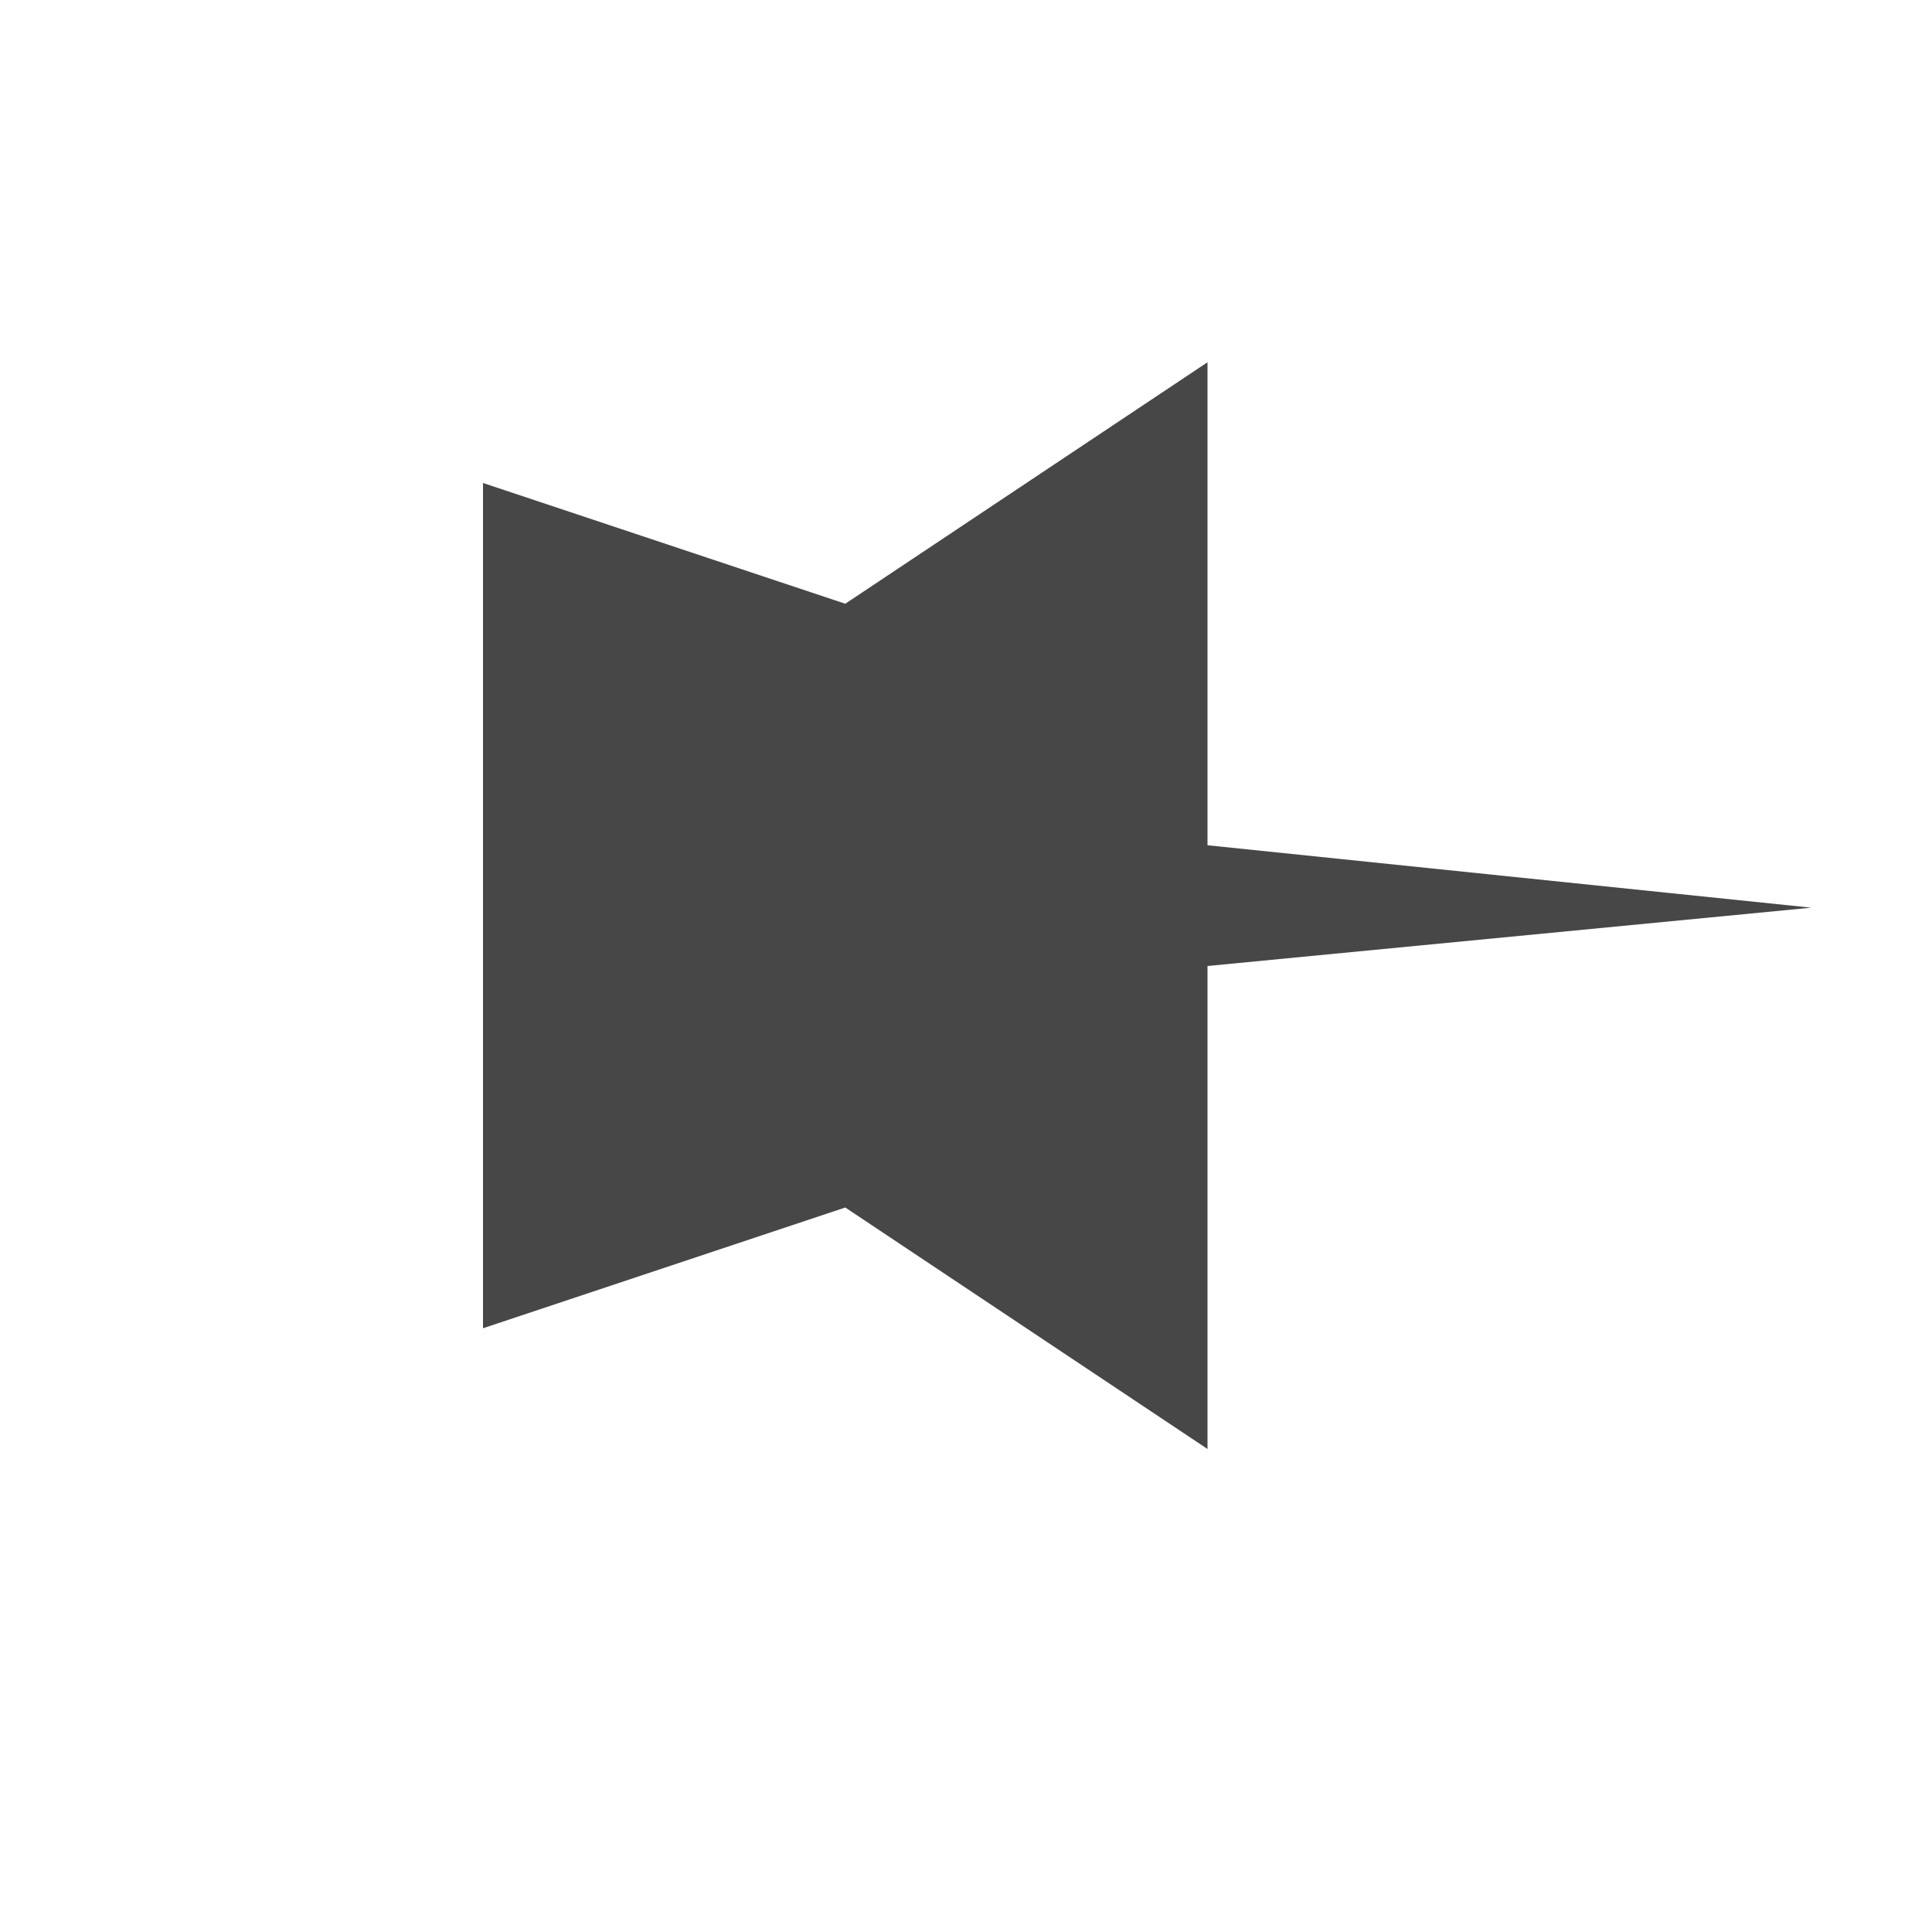
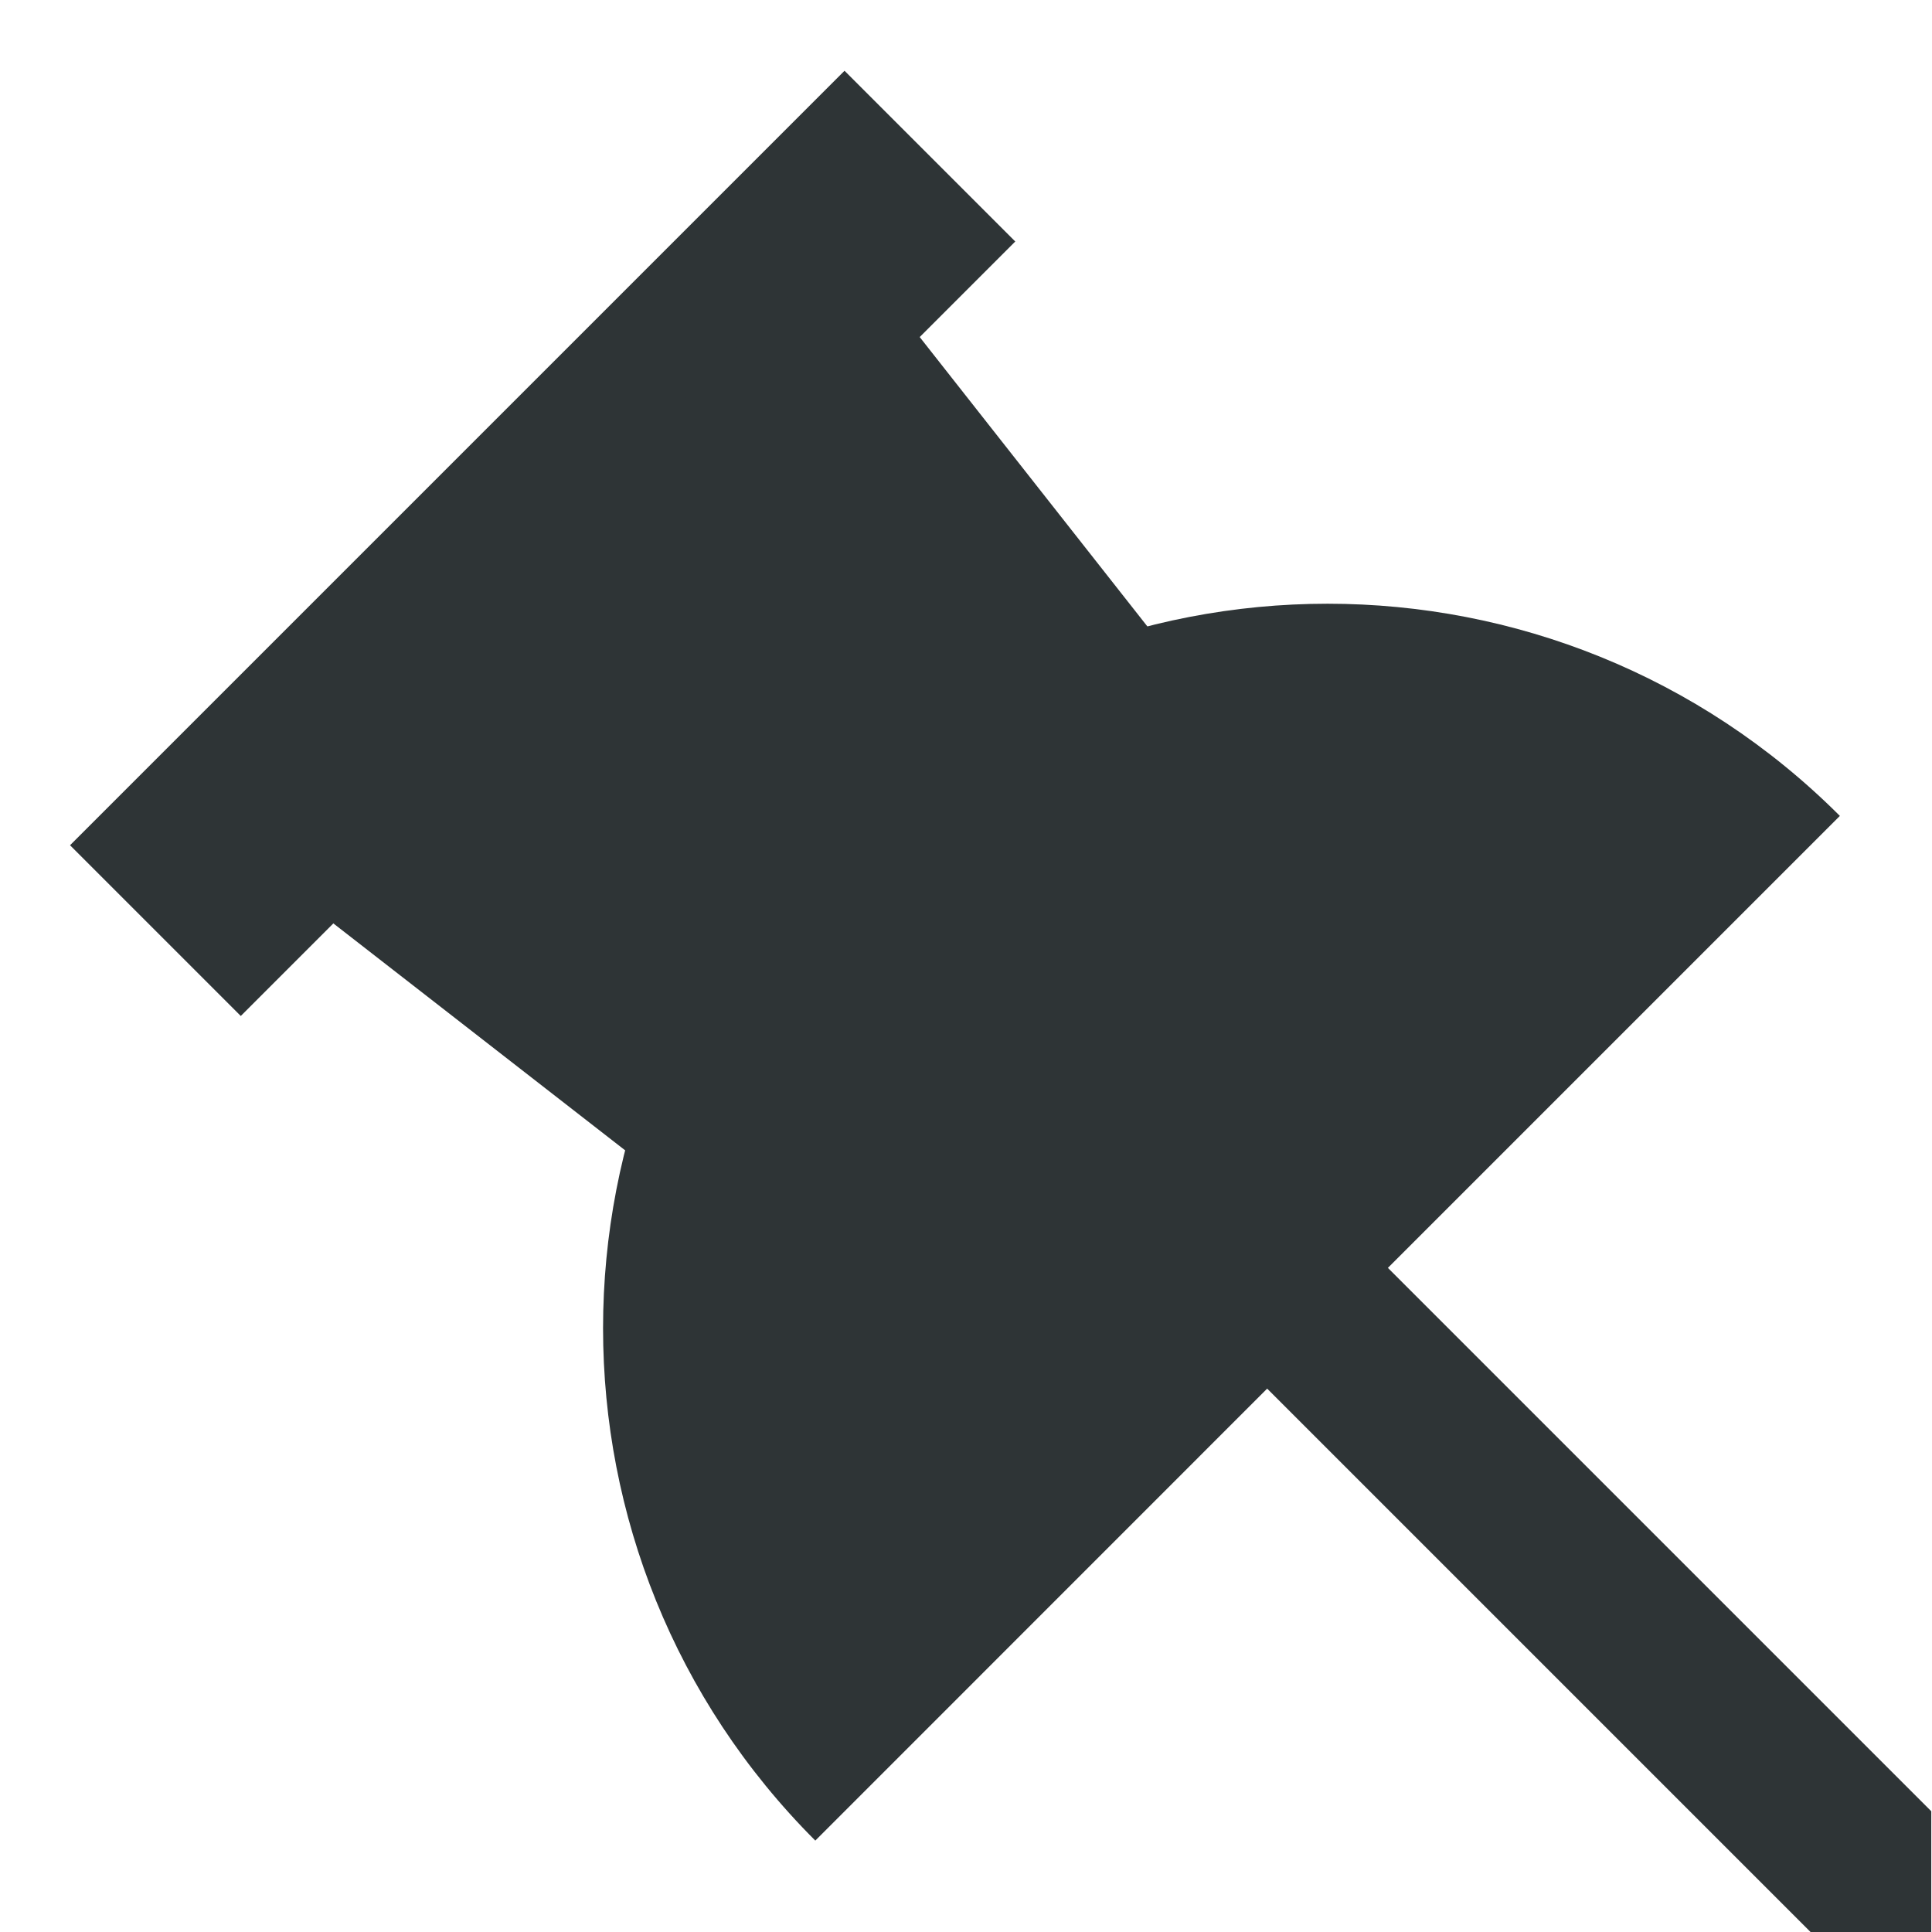
<svg xmlns="http://www.w3.org/2000/svg" width="16" height="16">
-   <path d="M10 3L7 5 4 4v7l3-1 3 2V8l5-.483L10 7z" style="isolation:auto;mix-blend-mode:normal;marker:none" color="#000" overflow="visible" fill="#474747" />
+   <g fill="#2e3436">
+     <path d="M14.994 16h1v-1l-7-7-1 1z" fill-rule="evenodd" />
+     <path d="M6.994.586l-.707.707-5 5L.58 7l1.414 1.414.707-.707 5-5L8.408 2z" style="line-height:normal;font-variant-ligatures:normal;font-variant-position:normal;font-variant-caps:normal;font-variant-numeric:normal;font-variant-alternates:normal;font-feature-settings:normal;text-indent:0;text-align:start;text-decoration-line:none;text-decoration-style:solid;text-decoration-color:#000;text-transform:none;text-orientation:mixed;shape-padding:0;isolation:auto;mix-blend-mode:normal" color="#000" font-weight="400" font-family="sans-serif" white-space="normal" overflow="visible" fill-rule="evenodd" />
+     <path d="M6.752 15.243a6 6 0 0 1 0-8.486 6 6 0 0 1 8.485 0L10.994 11z" />
+     <path d="M1.922 6.995l5.7 4.433 3.8-3.8L6.994 2z" fill-rule="evenodd" />
+   </g>
</svg>
